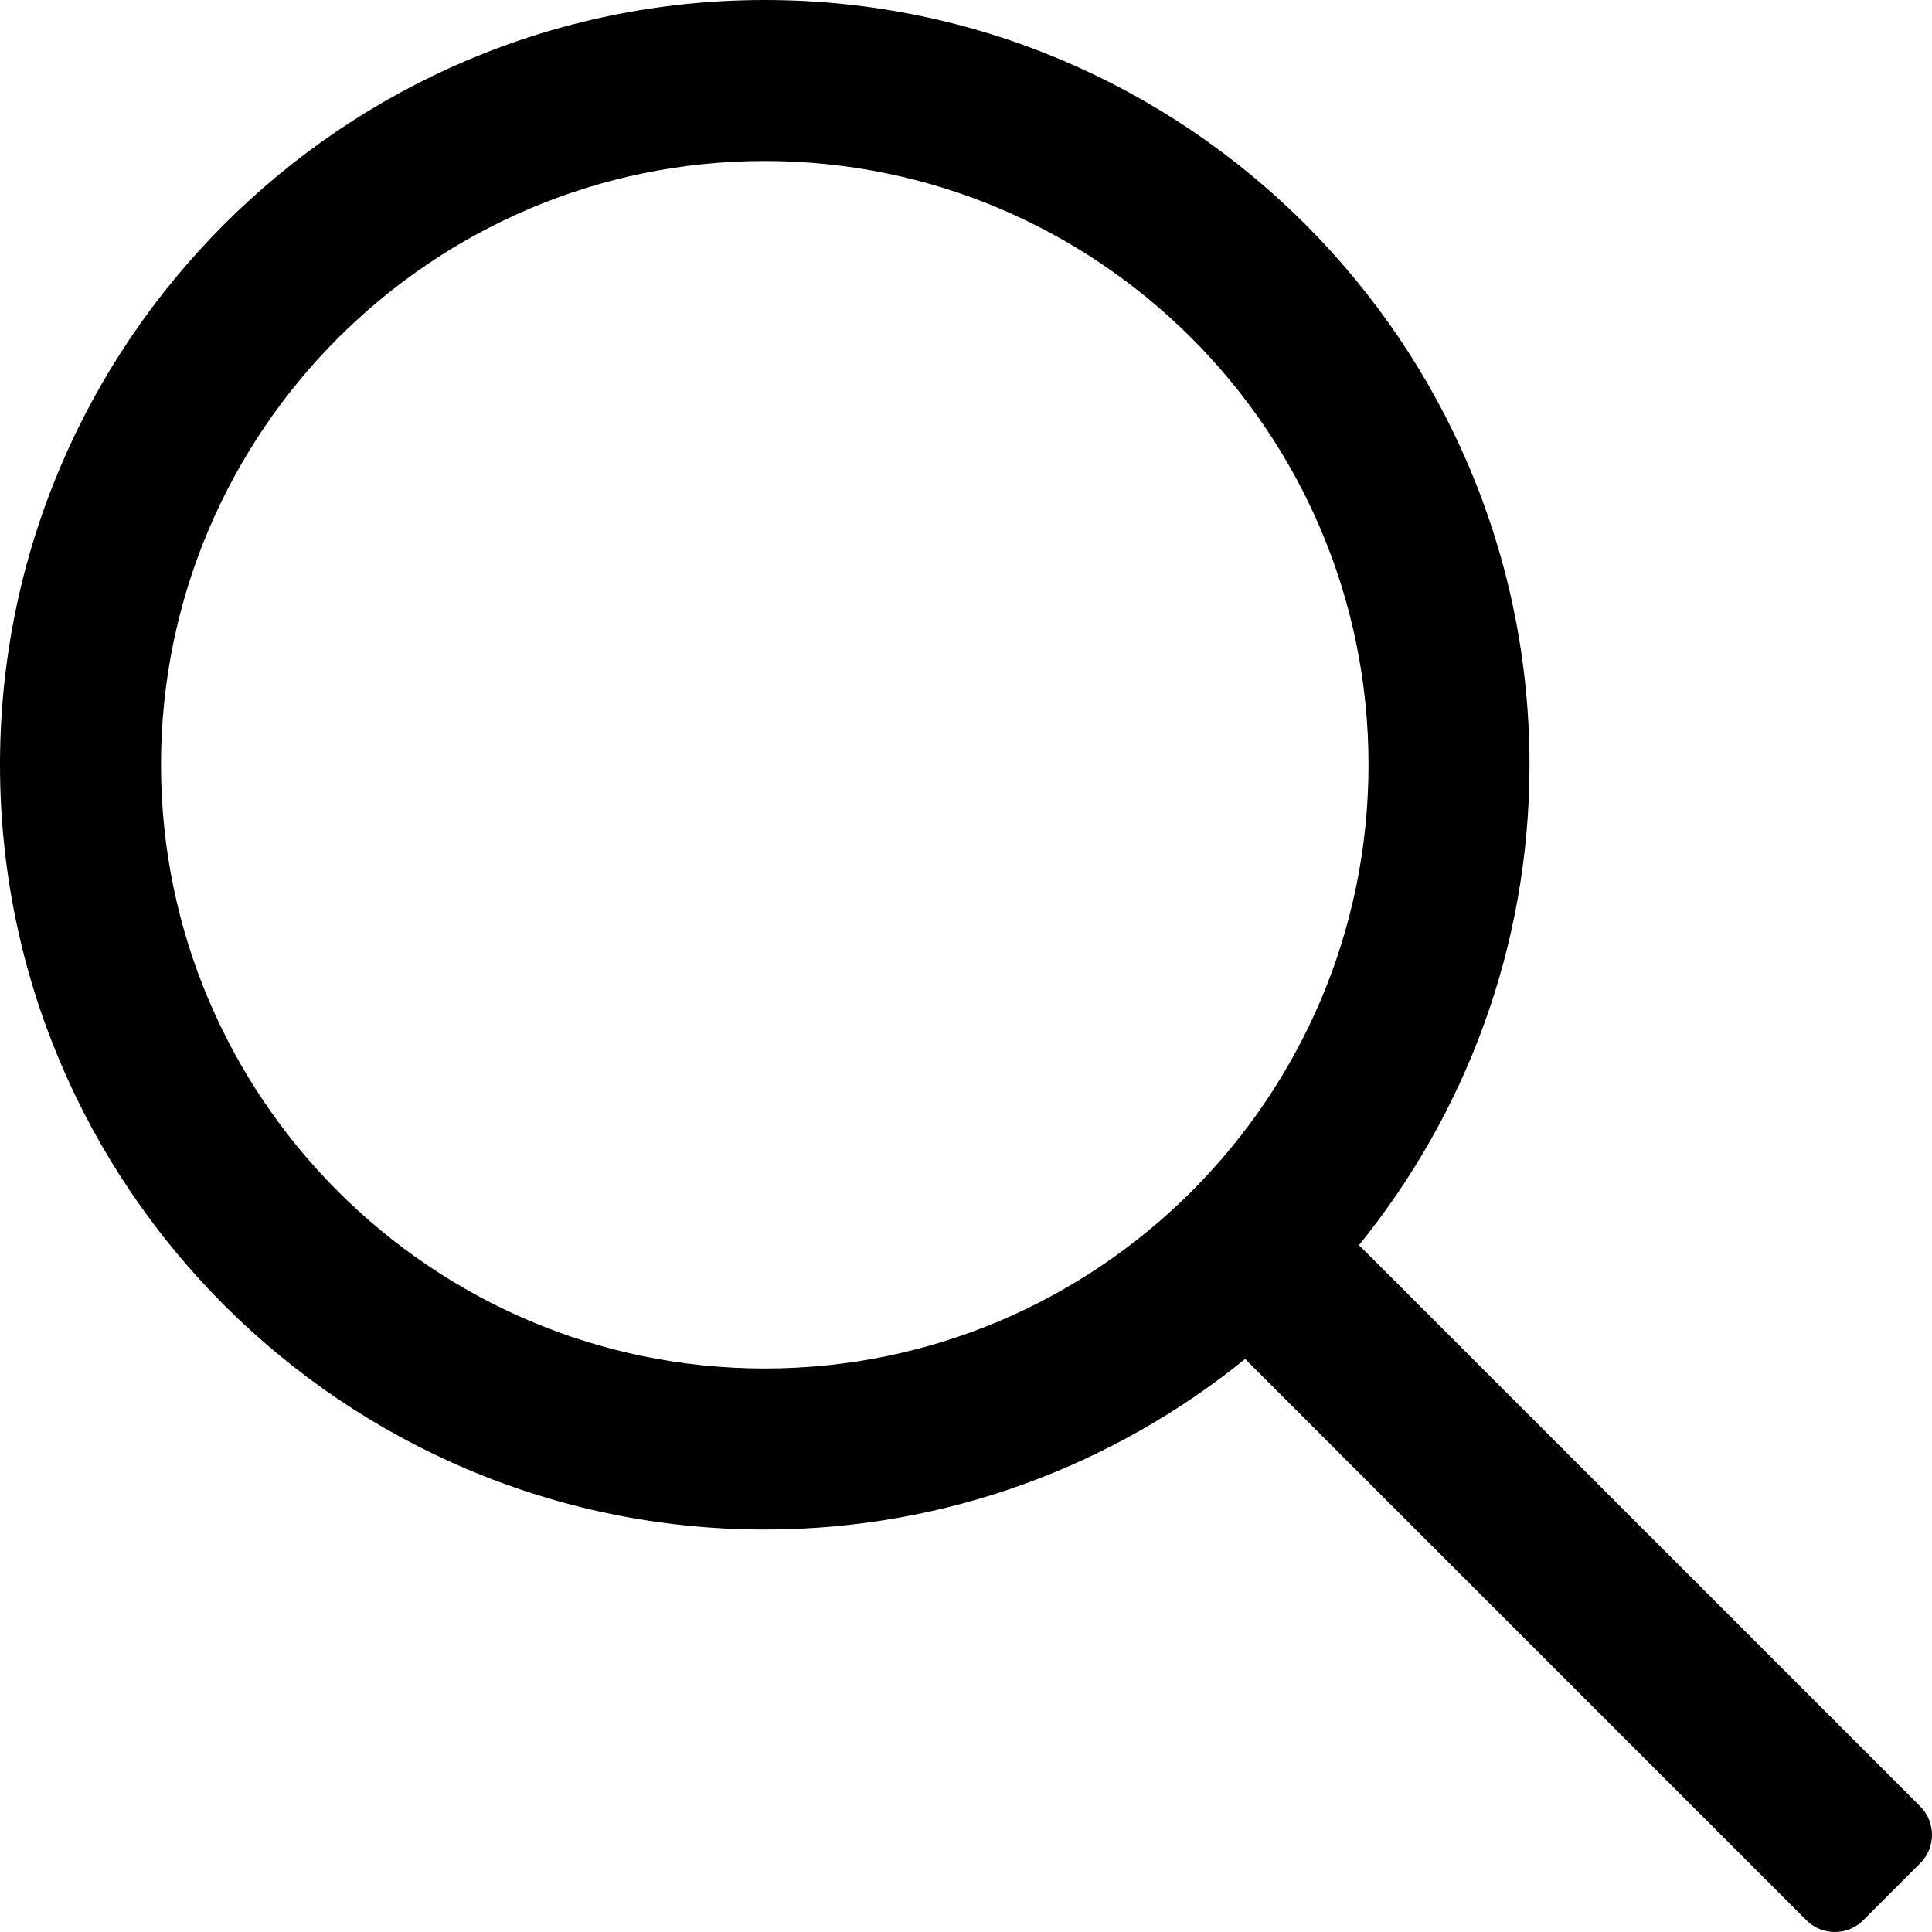
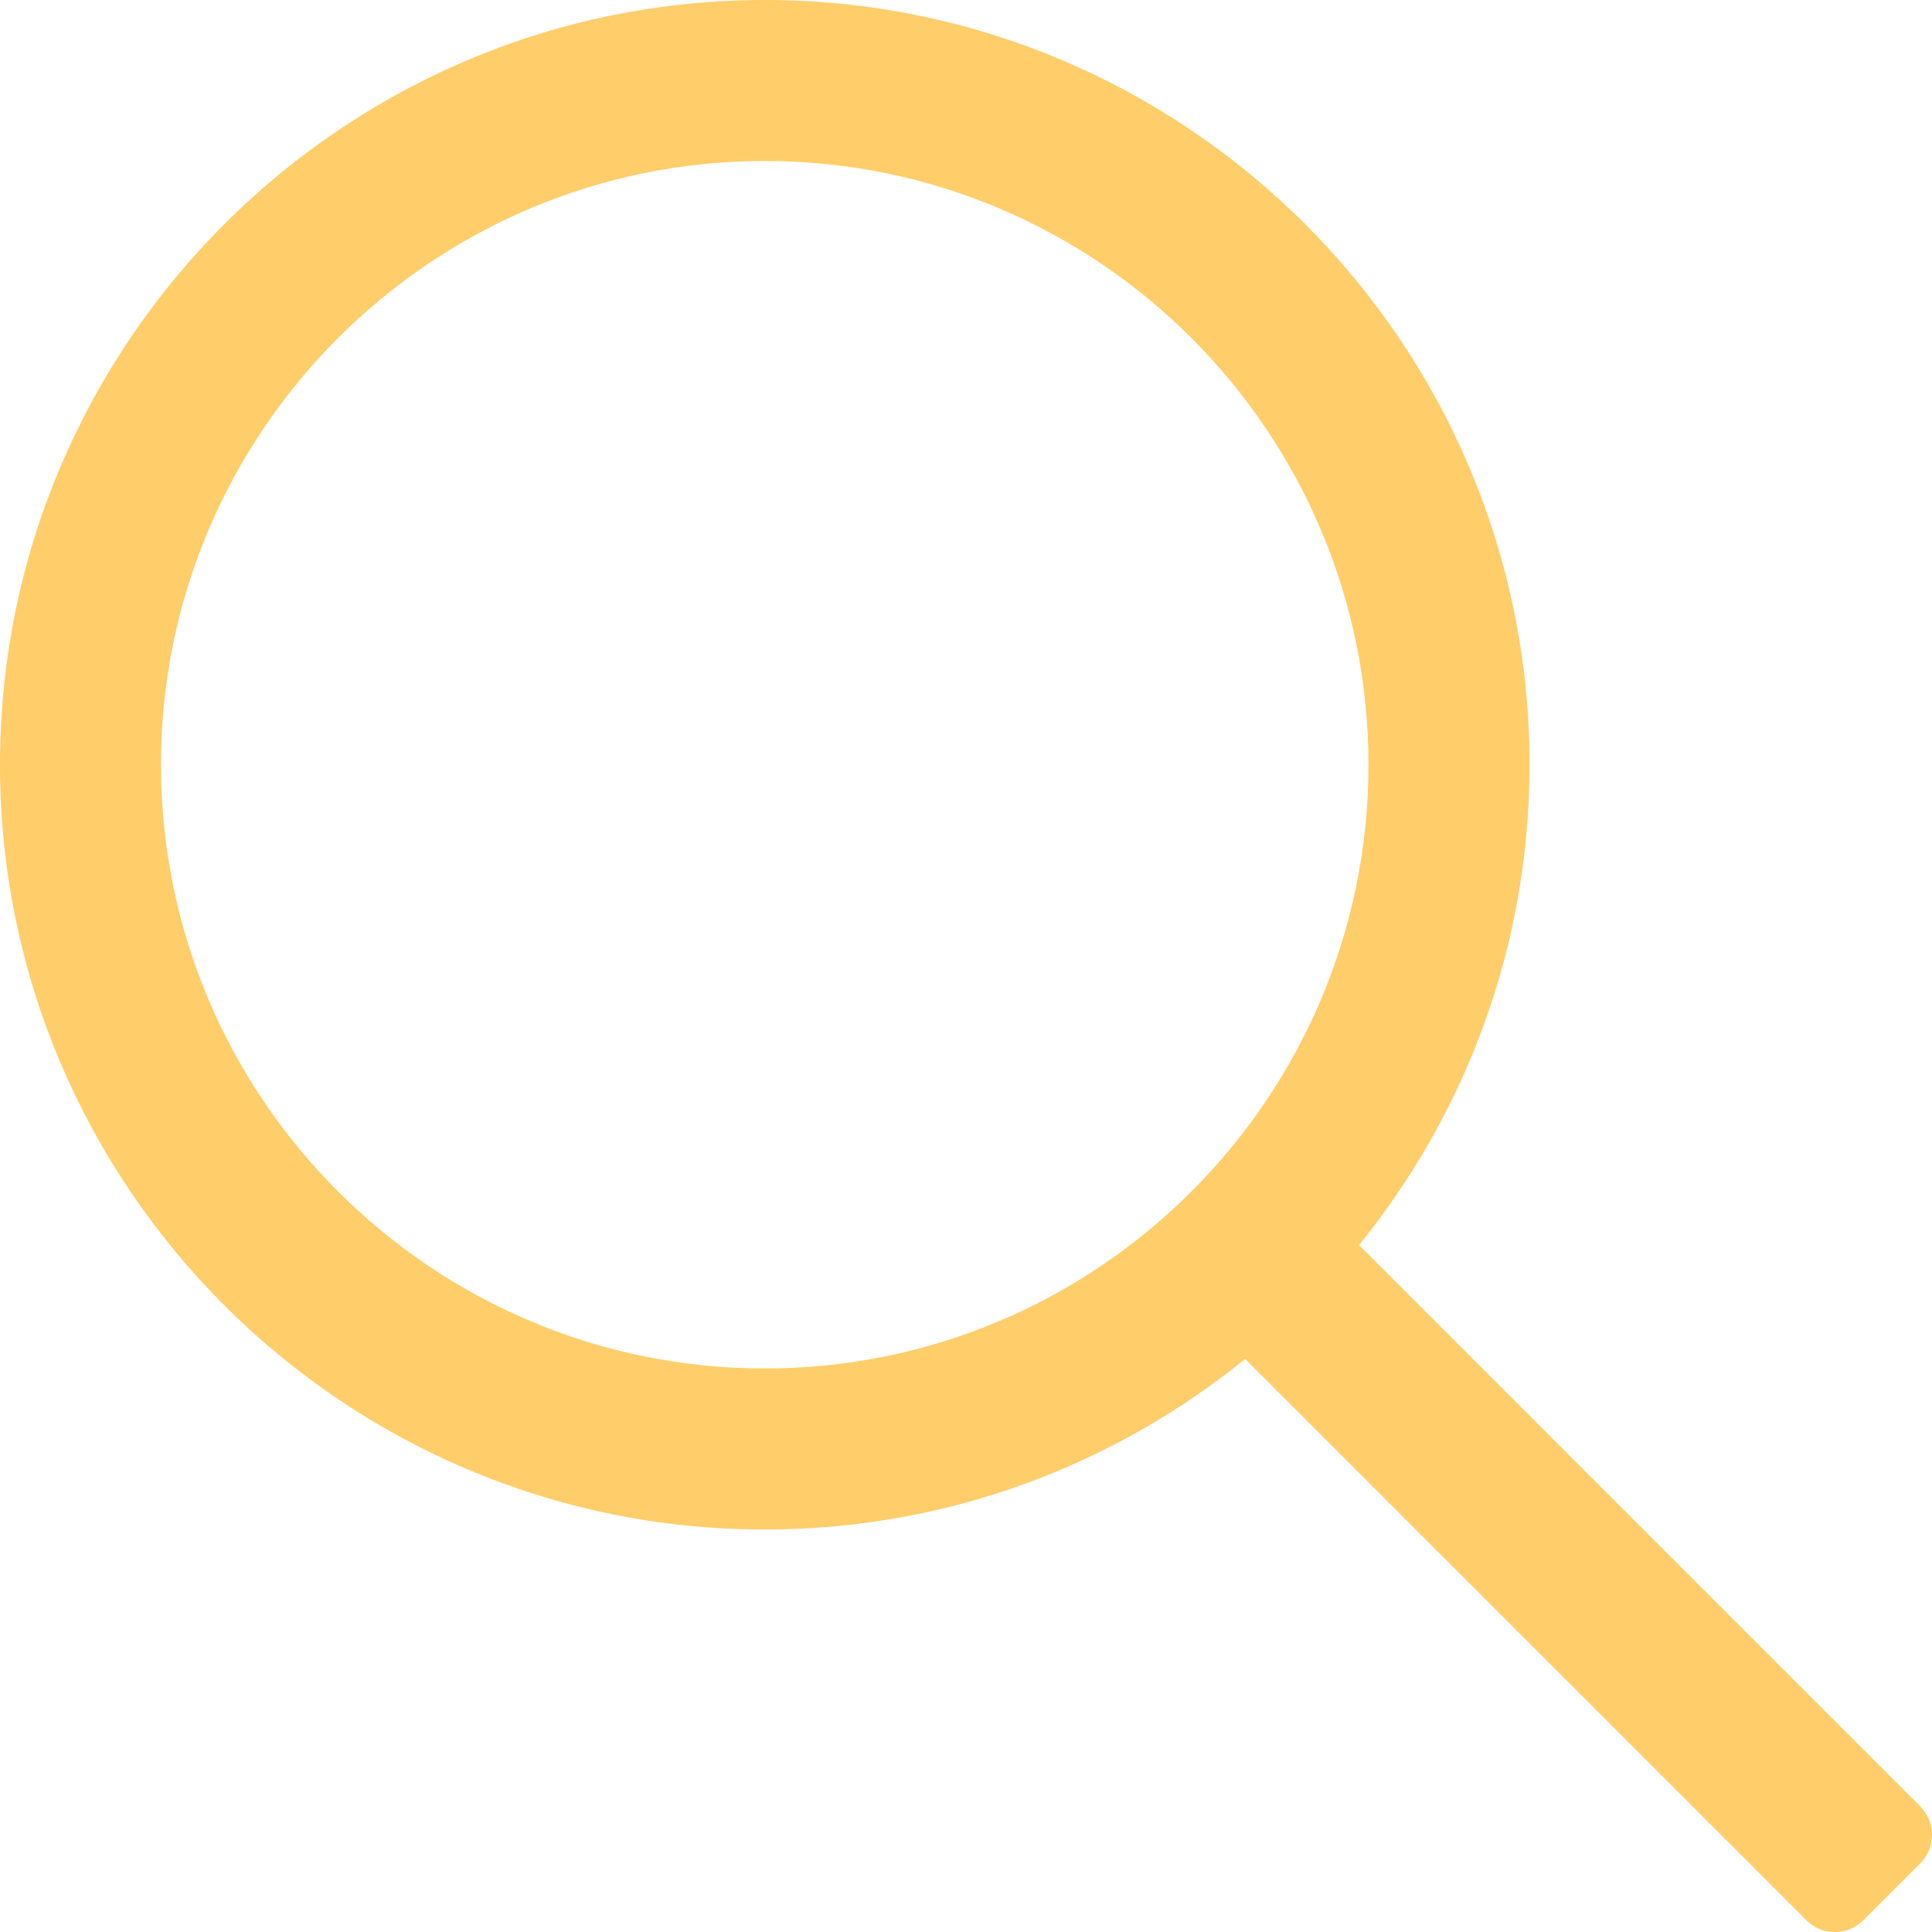
- <svg xmlns="http://www.w3.org/2000/svg" version="1.1" id="Capa_1" x="0px" y="0px" viewBox="0 0 511.999 511.999" style="enable-background:new 0 0 511.999 511.999;" xml:space="preserve">
-   <g>
-     <g>
-       <path d="M508.874,478.708L360.142,329.976c28.21-34.827,45.191-79.103,45.191-127.309c0-111.75-90.917-202.667-202.667-202.667    S0,90.917,0,202.667s90.917,202.667,202.667,202.667c48.206,0,92.482-16.982,127.309-45.191l148.732,148.732    c4.167,4.165,10.919,4.165,15.086,0l15.081-15.082C513.04,489.627,513.04,482.873,508.874,478.708z M202.667,362.667    c-88.229,0-160-71.771-160-160s71.771-160,160-160s160,71.771,160,160S290.896,362.667,202.667,362.667z" />
-     </g>
-   </g>
-   <g>
- </g>
-   <g>
- </g>
-   <g>
- </g>
-   <g>
- </g>
-   <g>
- </g>
-   <g>
- </g>
-   <g>
- </g>
-   <g>
- </g>
-   <g>
- </g>
-   <g>
- </g>
-   <g>
- </g>
-   <g>
- </g>
-   <g>
- </g>
-   <g>
- </g>
-   <g>
- </g>
+ <svg xmlns="http://www.w3.org/2000/svg" width="25" height="25" viewBox="0 0 25 25" fill="none">
+   <path d="M24.847 23.375L17.585 16.112C18.962 14.412 19.792 12.25 19.792 9.896C19.792 4.439 15.352 0 9.896 0C4.439 0 0 4.439 0 9.896C0 15.352 4.439 19.792 9.896 19.792C12.25 19.792 14.412 18.962 16.112 17.585L23.375 24.848C23.578 25.051 23.908 25.051 24.111 24.848L24.848 24.111C25.051 23.908 25.051 23.578 24.847 23.375ZM9.896 17.708C5.588 17.708 2.083 14.204 2.083 9.896C2.083 5.588 5.588 2.083 9.896 2.083C14.204 2.083 17.708 5.588 17.708 9.896C17.708 14.204 14.204 17.708 9.896 17.708Z" fill="#FFCD69" />
</svg>
